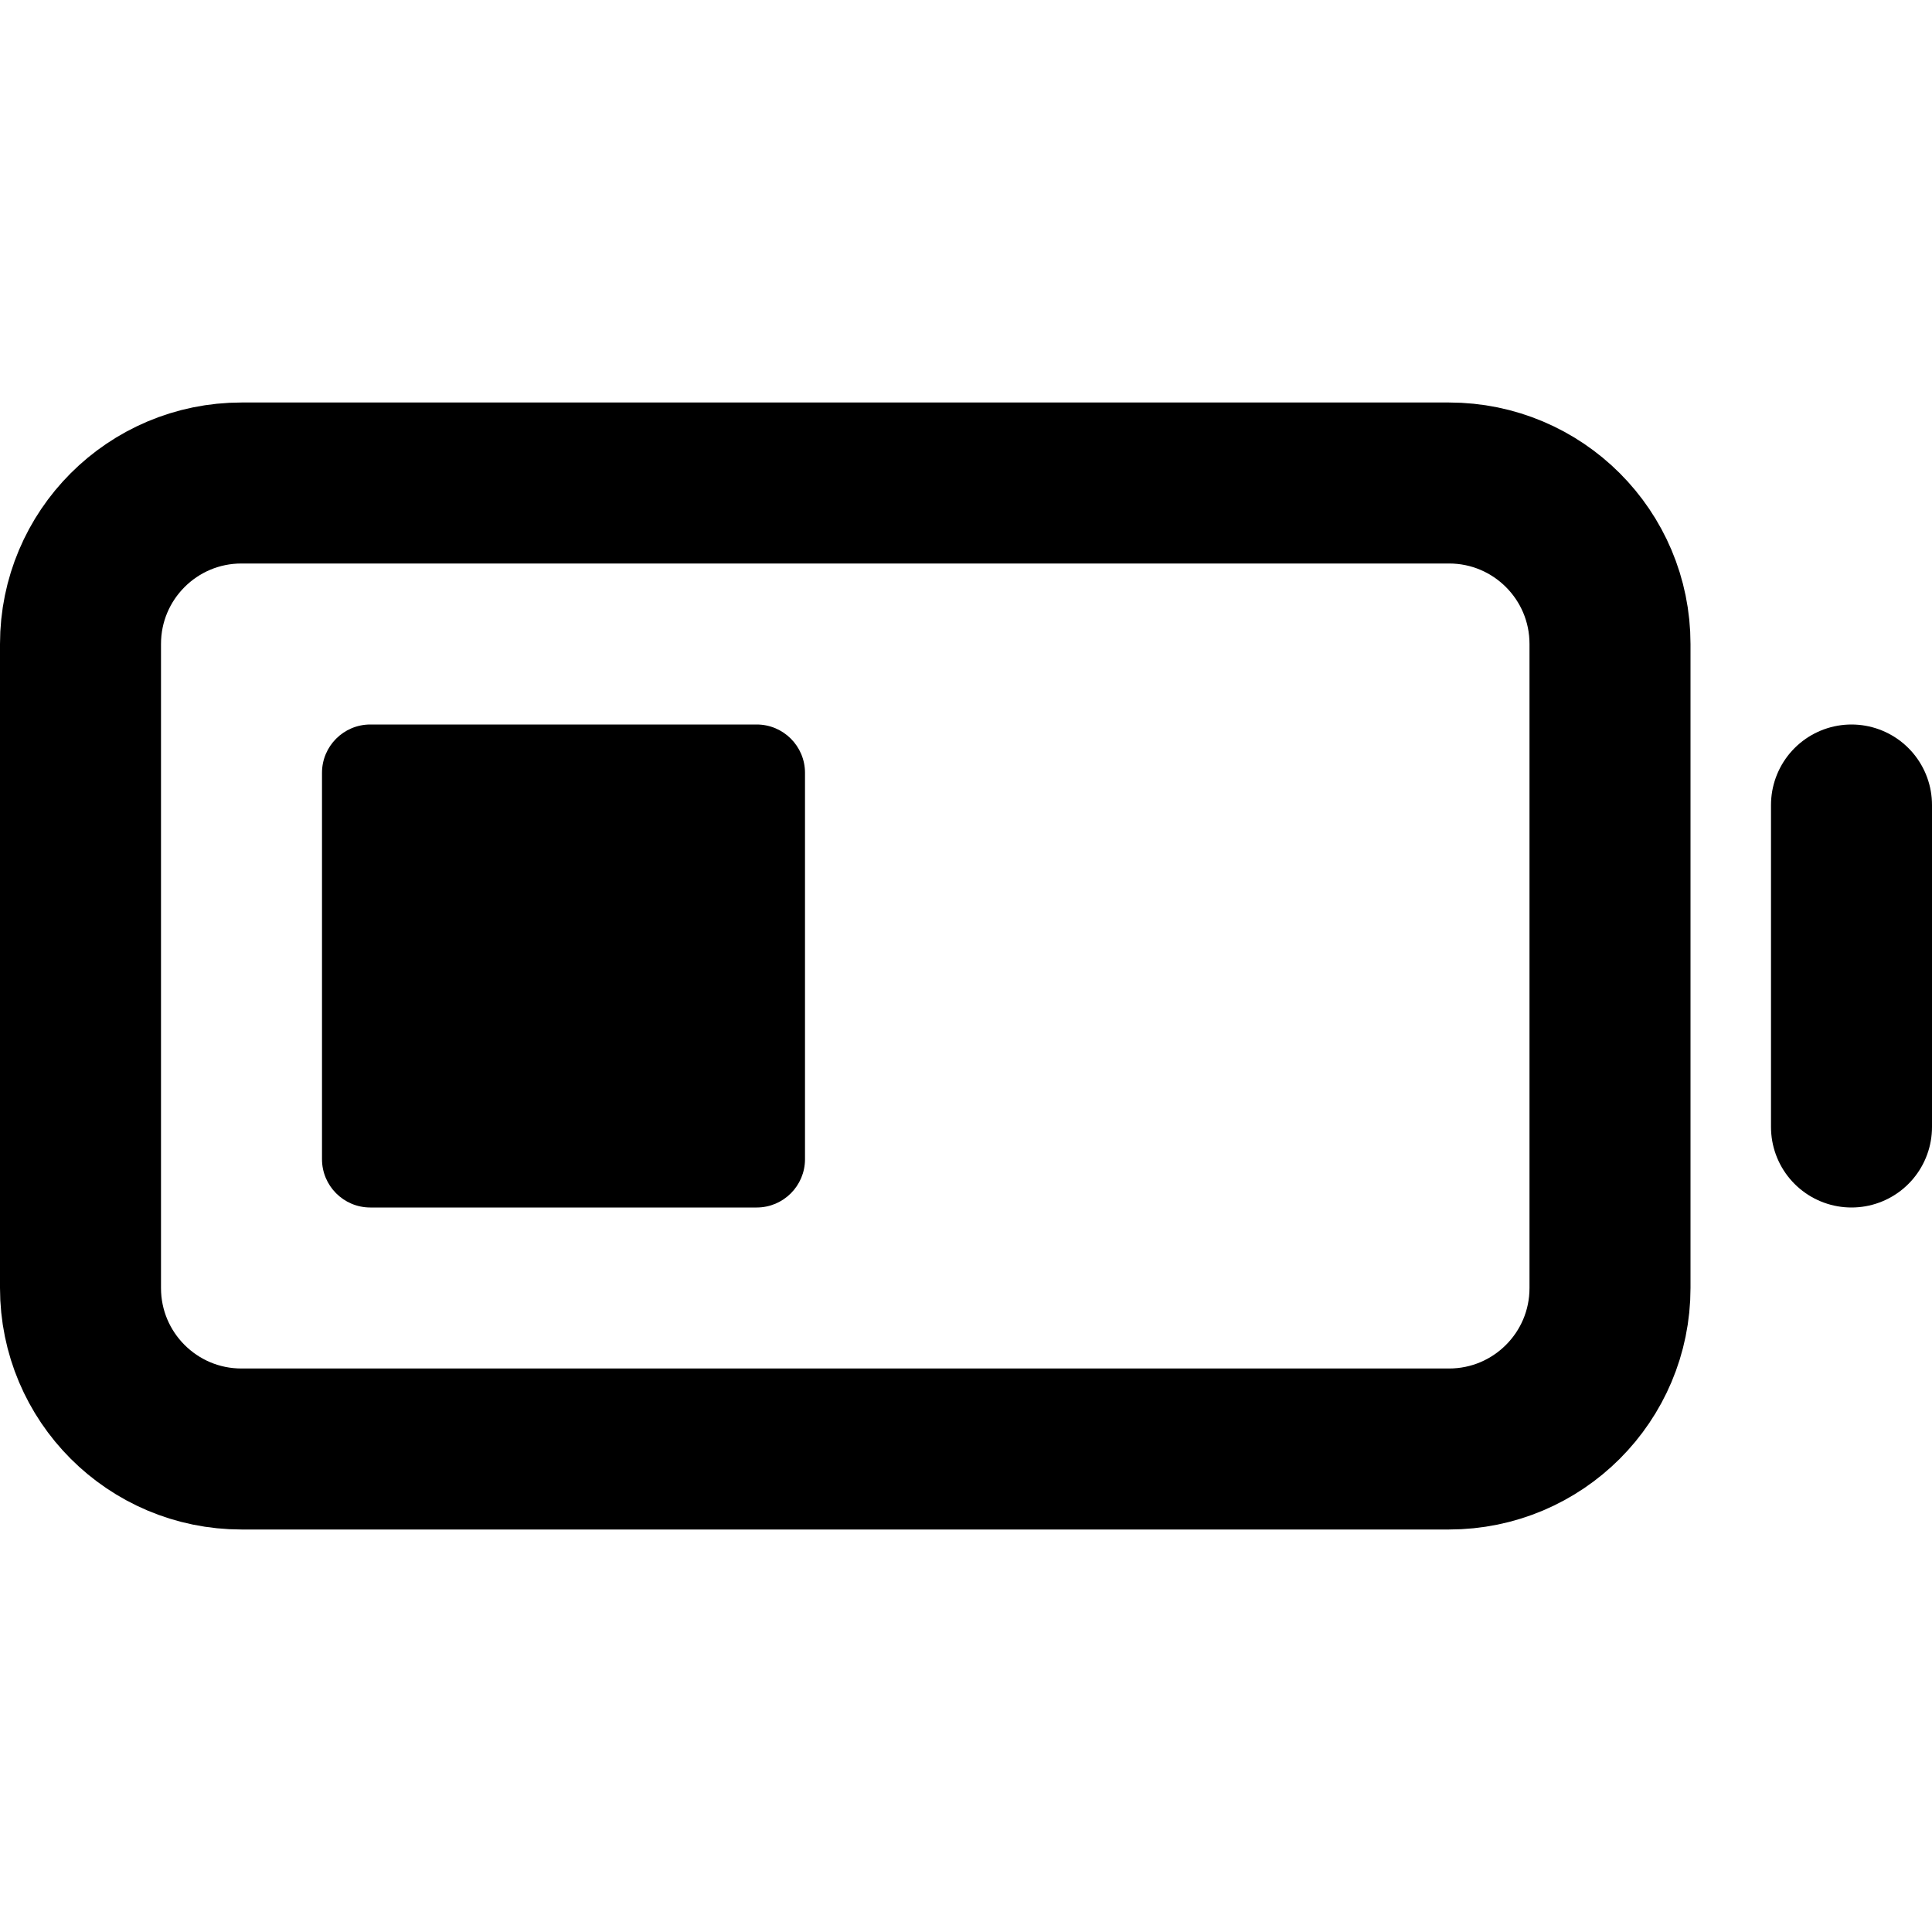
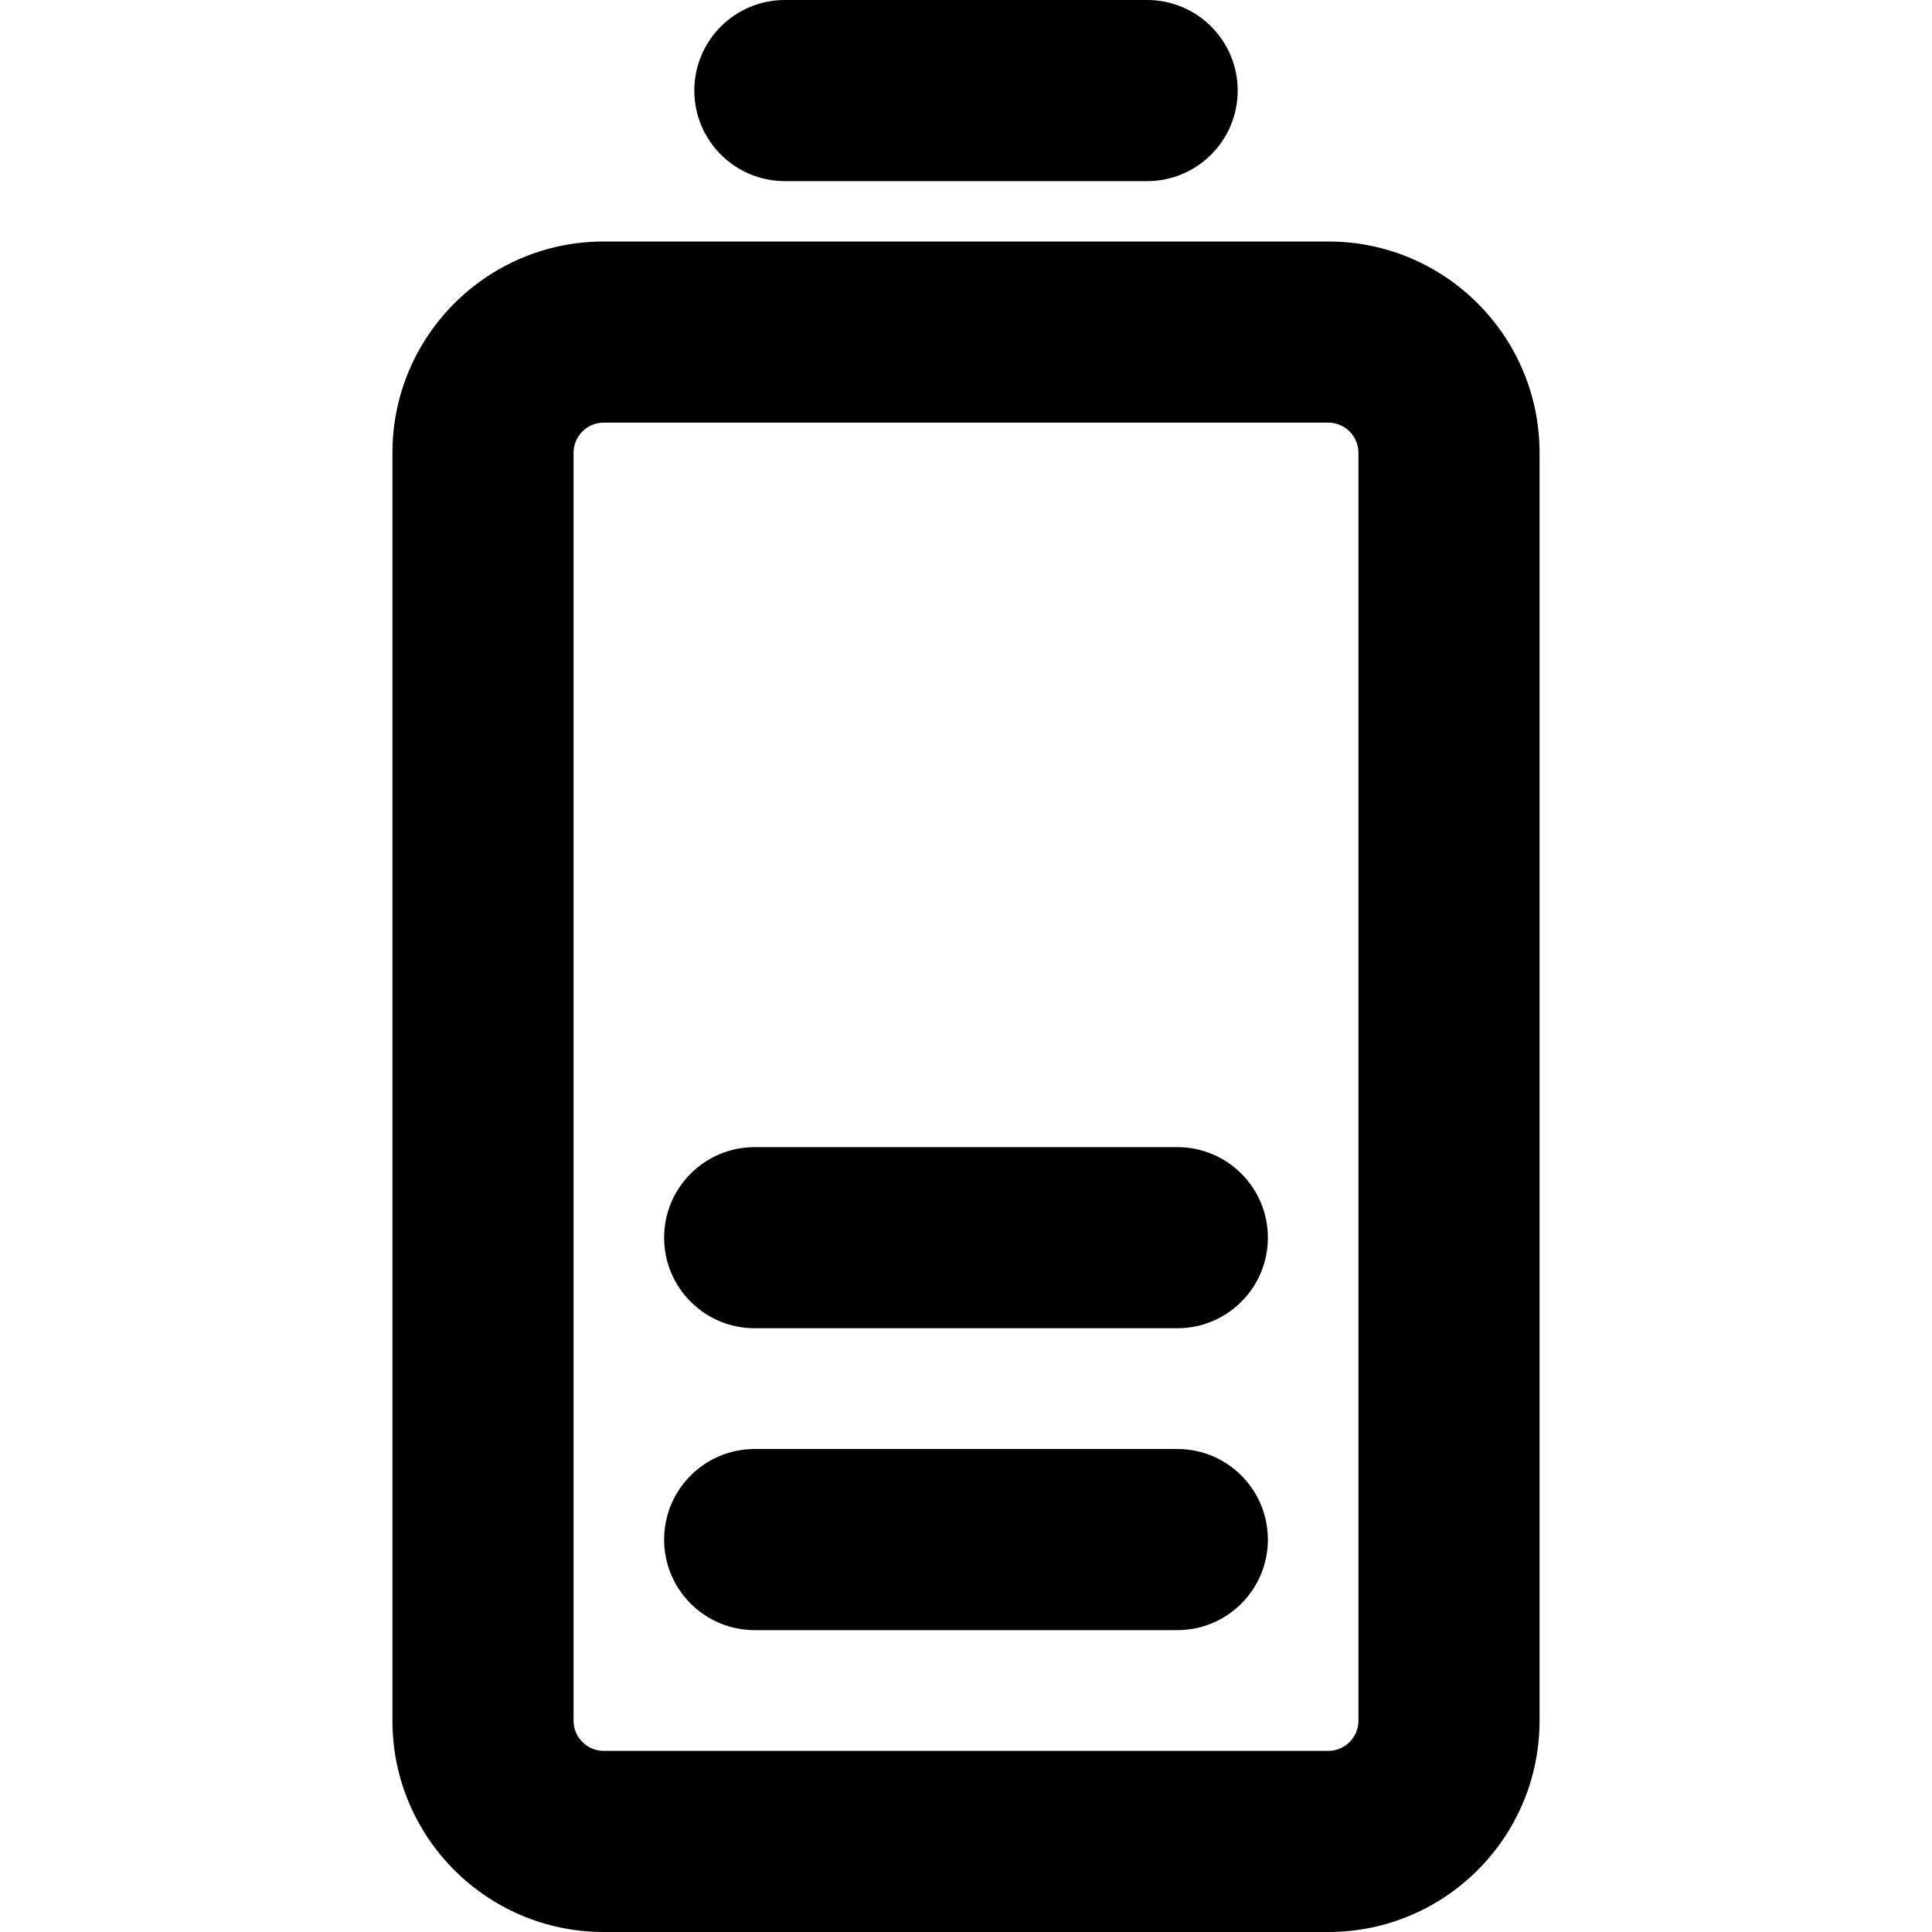
- <svg xmlns="http://www.w3.org/2000/svg" width="24px" height="24px" stroke-width="2" viewBox="0 0 24 24" fill="none" color="#000000">
-   <path d="M23 10V14" stroke="#000000" stroke-width="2" stroke-linecap="round" stroke-linejoin="round" />
-   <path d="M1 16V8C1 6.895 1.895 6 3 6H18C19.105 6 20 6.895 20 8V16C20 17.105 19.105 18 18 18H3C1.895 18 1 17.105 1 16Z" stroke="#000000" stroke-width="2" />
-   <path d="M4 14.4V9.6C4 9.269 4.269 9 4.6 9H9.4C9.731 9 10 9.269 10 9.6V14.4C10 14.731 9.731 15 9.4 15H4.6C4.269 15 4 14.731 4 14.4Z" fill="#000000" />
+ <svg xmlns="http://www.w3.org/2000/svg" width="24" height="24" fill="#000000" viewBox="0 0 256 256">
+   <path d="M92,12A12,12,0,0,1,104,0h48a12,12,0,0,1,0,24H104A12,12,0,0,1,92,12ZM204,60V228a28,28,0,0,1-28,28H80a28,28,0,0,1-28-28V60A28,28,0,0,1,80,32h96A28,28,0,0,1,204,60Zm-24,0a4,4,0,0,0-4-4H80a4,4,0,0,0-4,4V228a4,4,0,0,0,4,4h96a4,4,0,0,0,4-4Zm-24,92H100a12,12,0,0,0,0,24h56a12,12,0,0,0,0-24Zm0,40H100a12,12,0,0,0,0,24h56a12,12,0,0,0,0-24Z" />
</svg>
